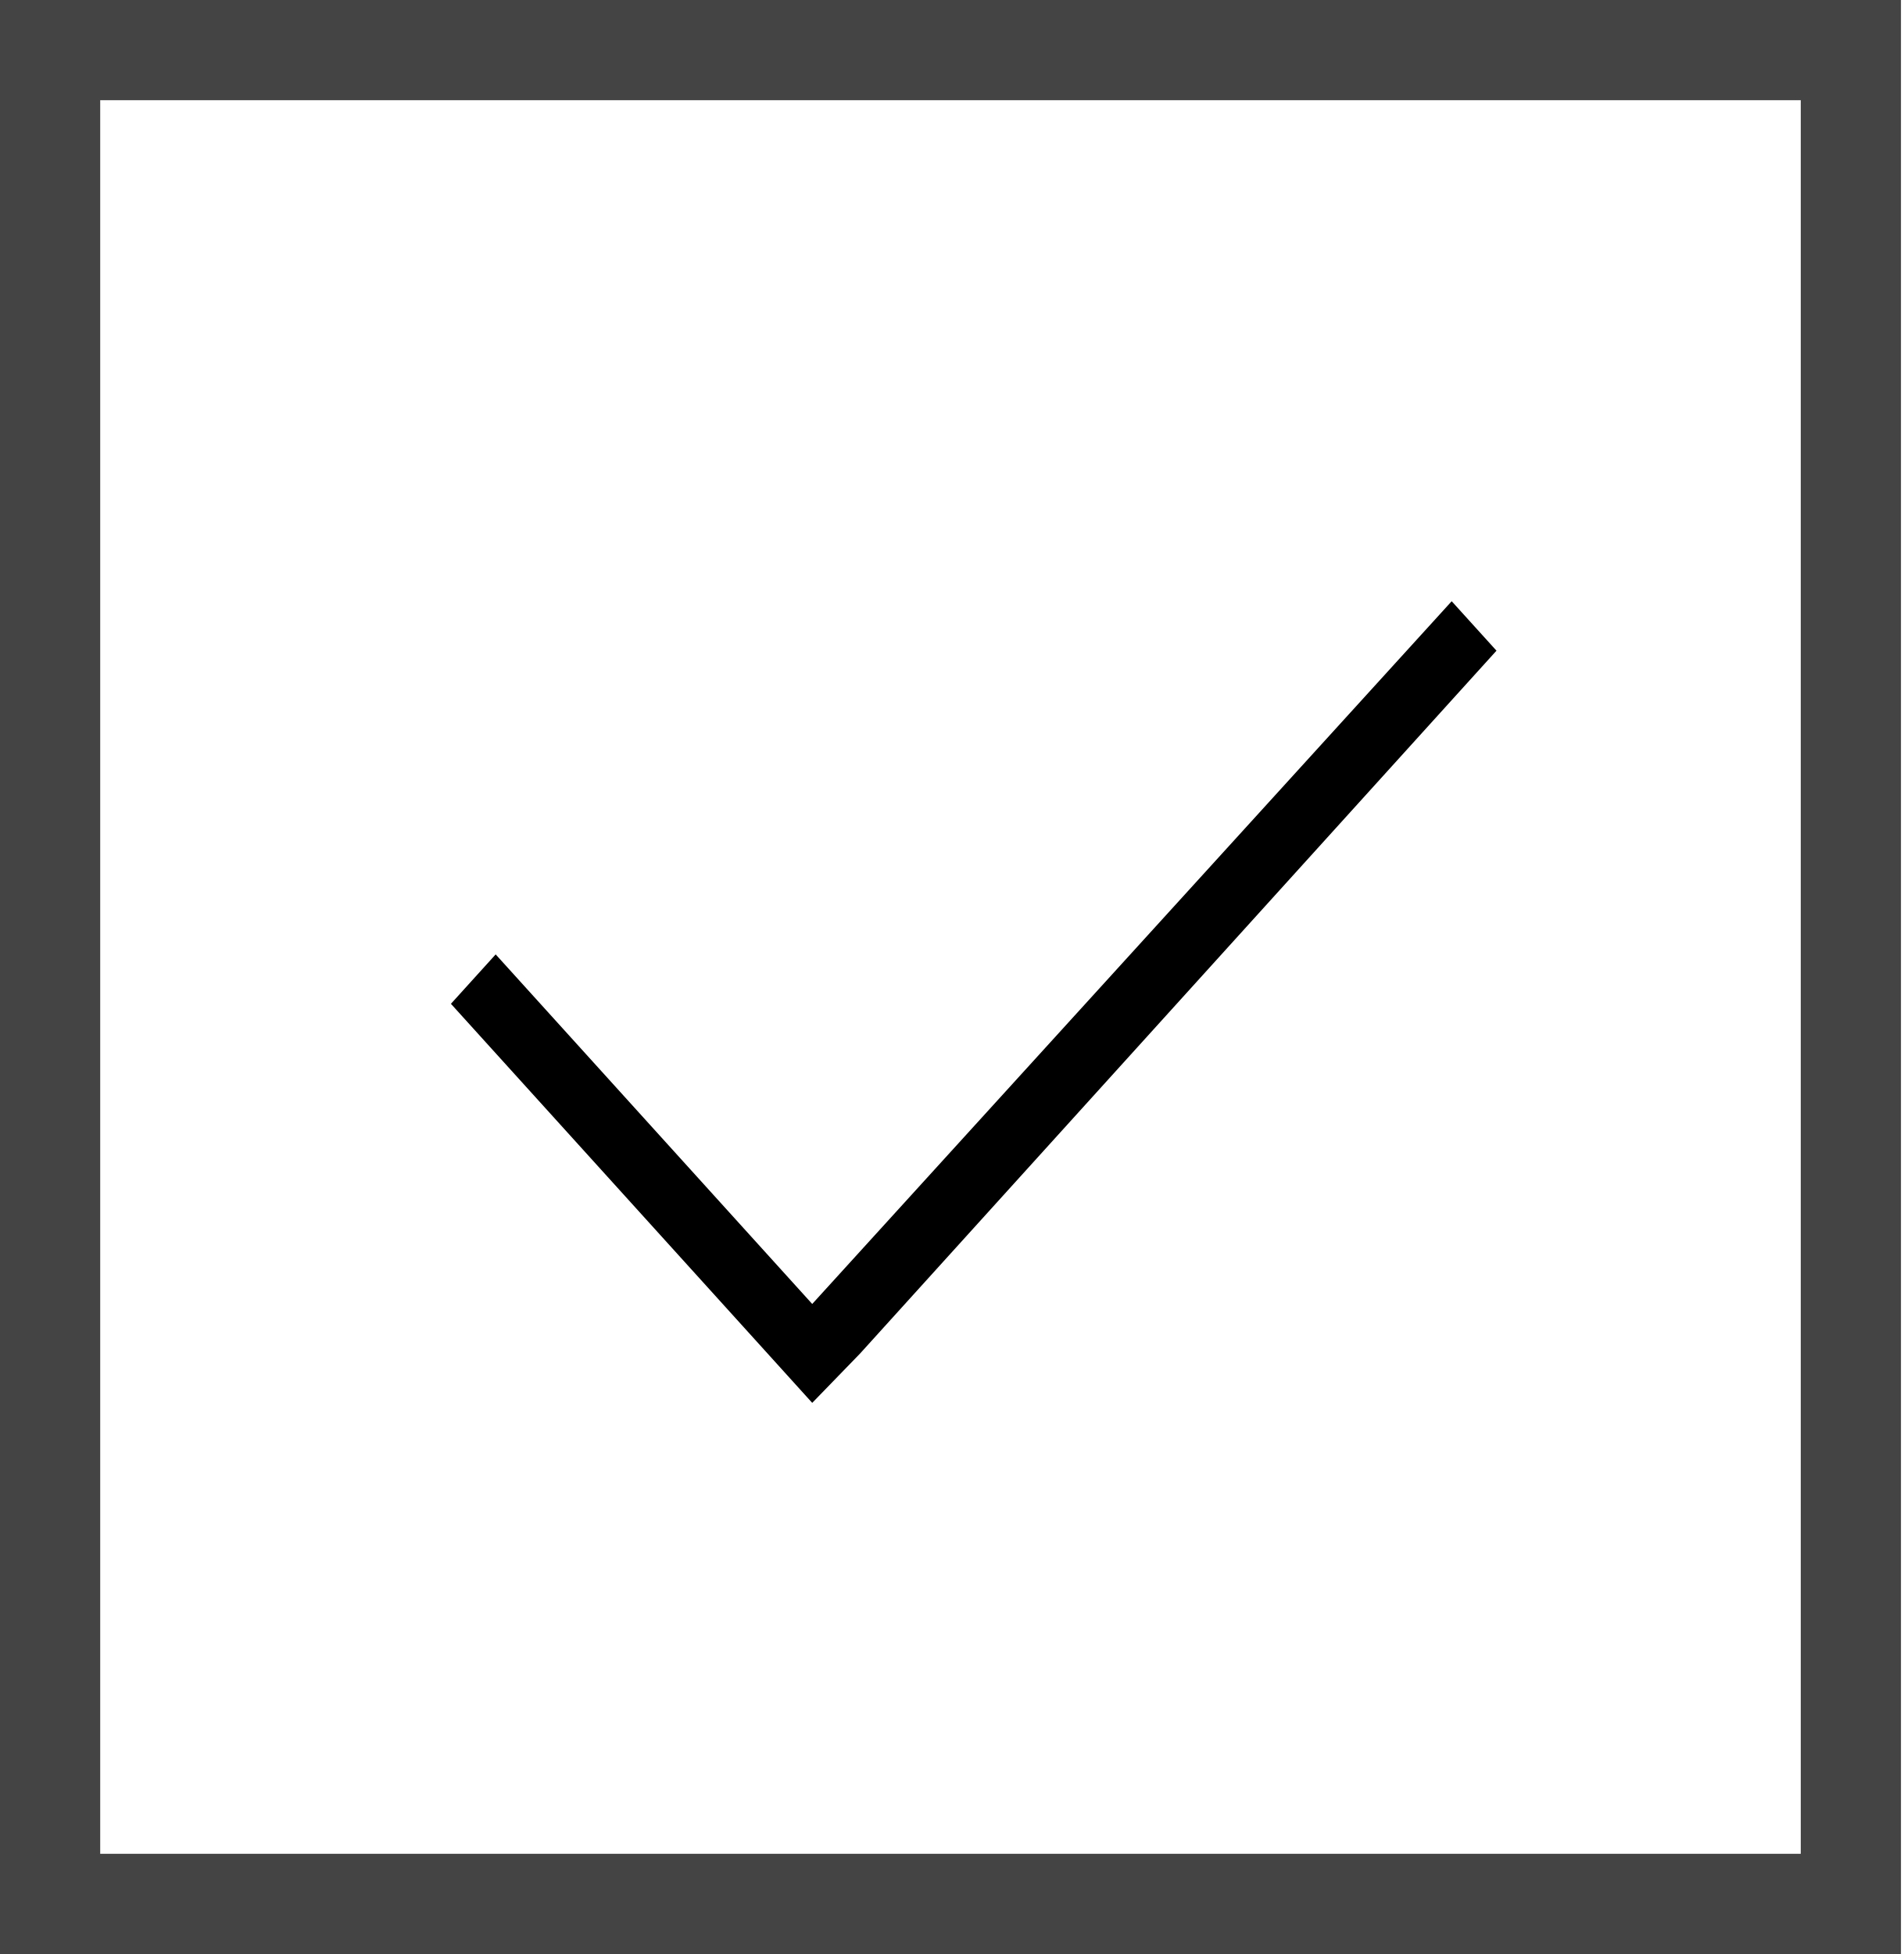
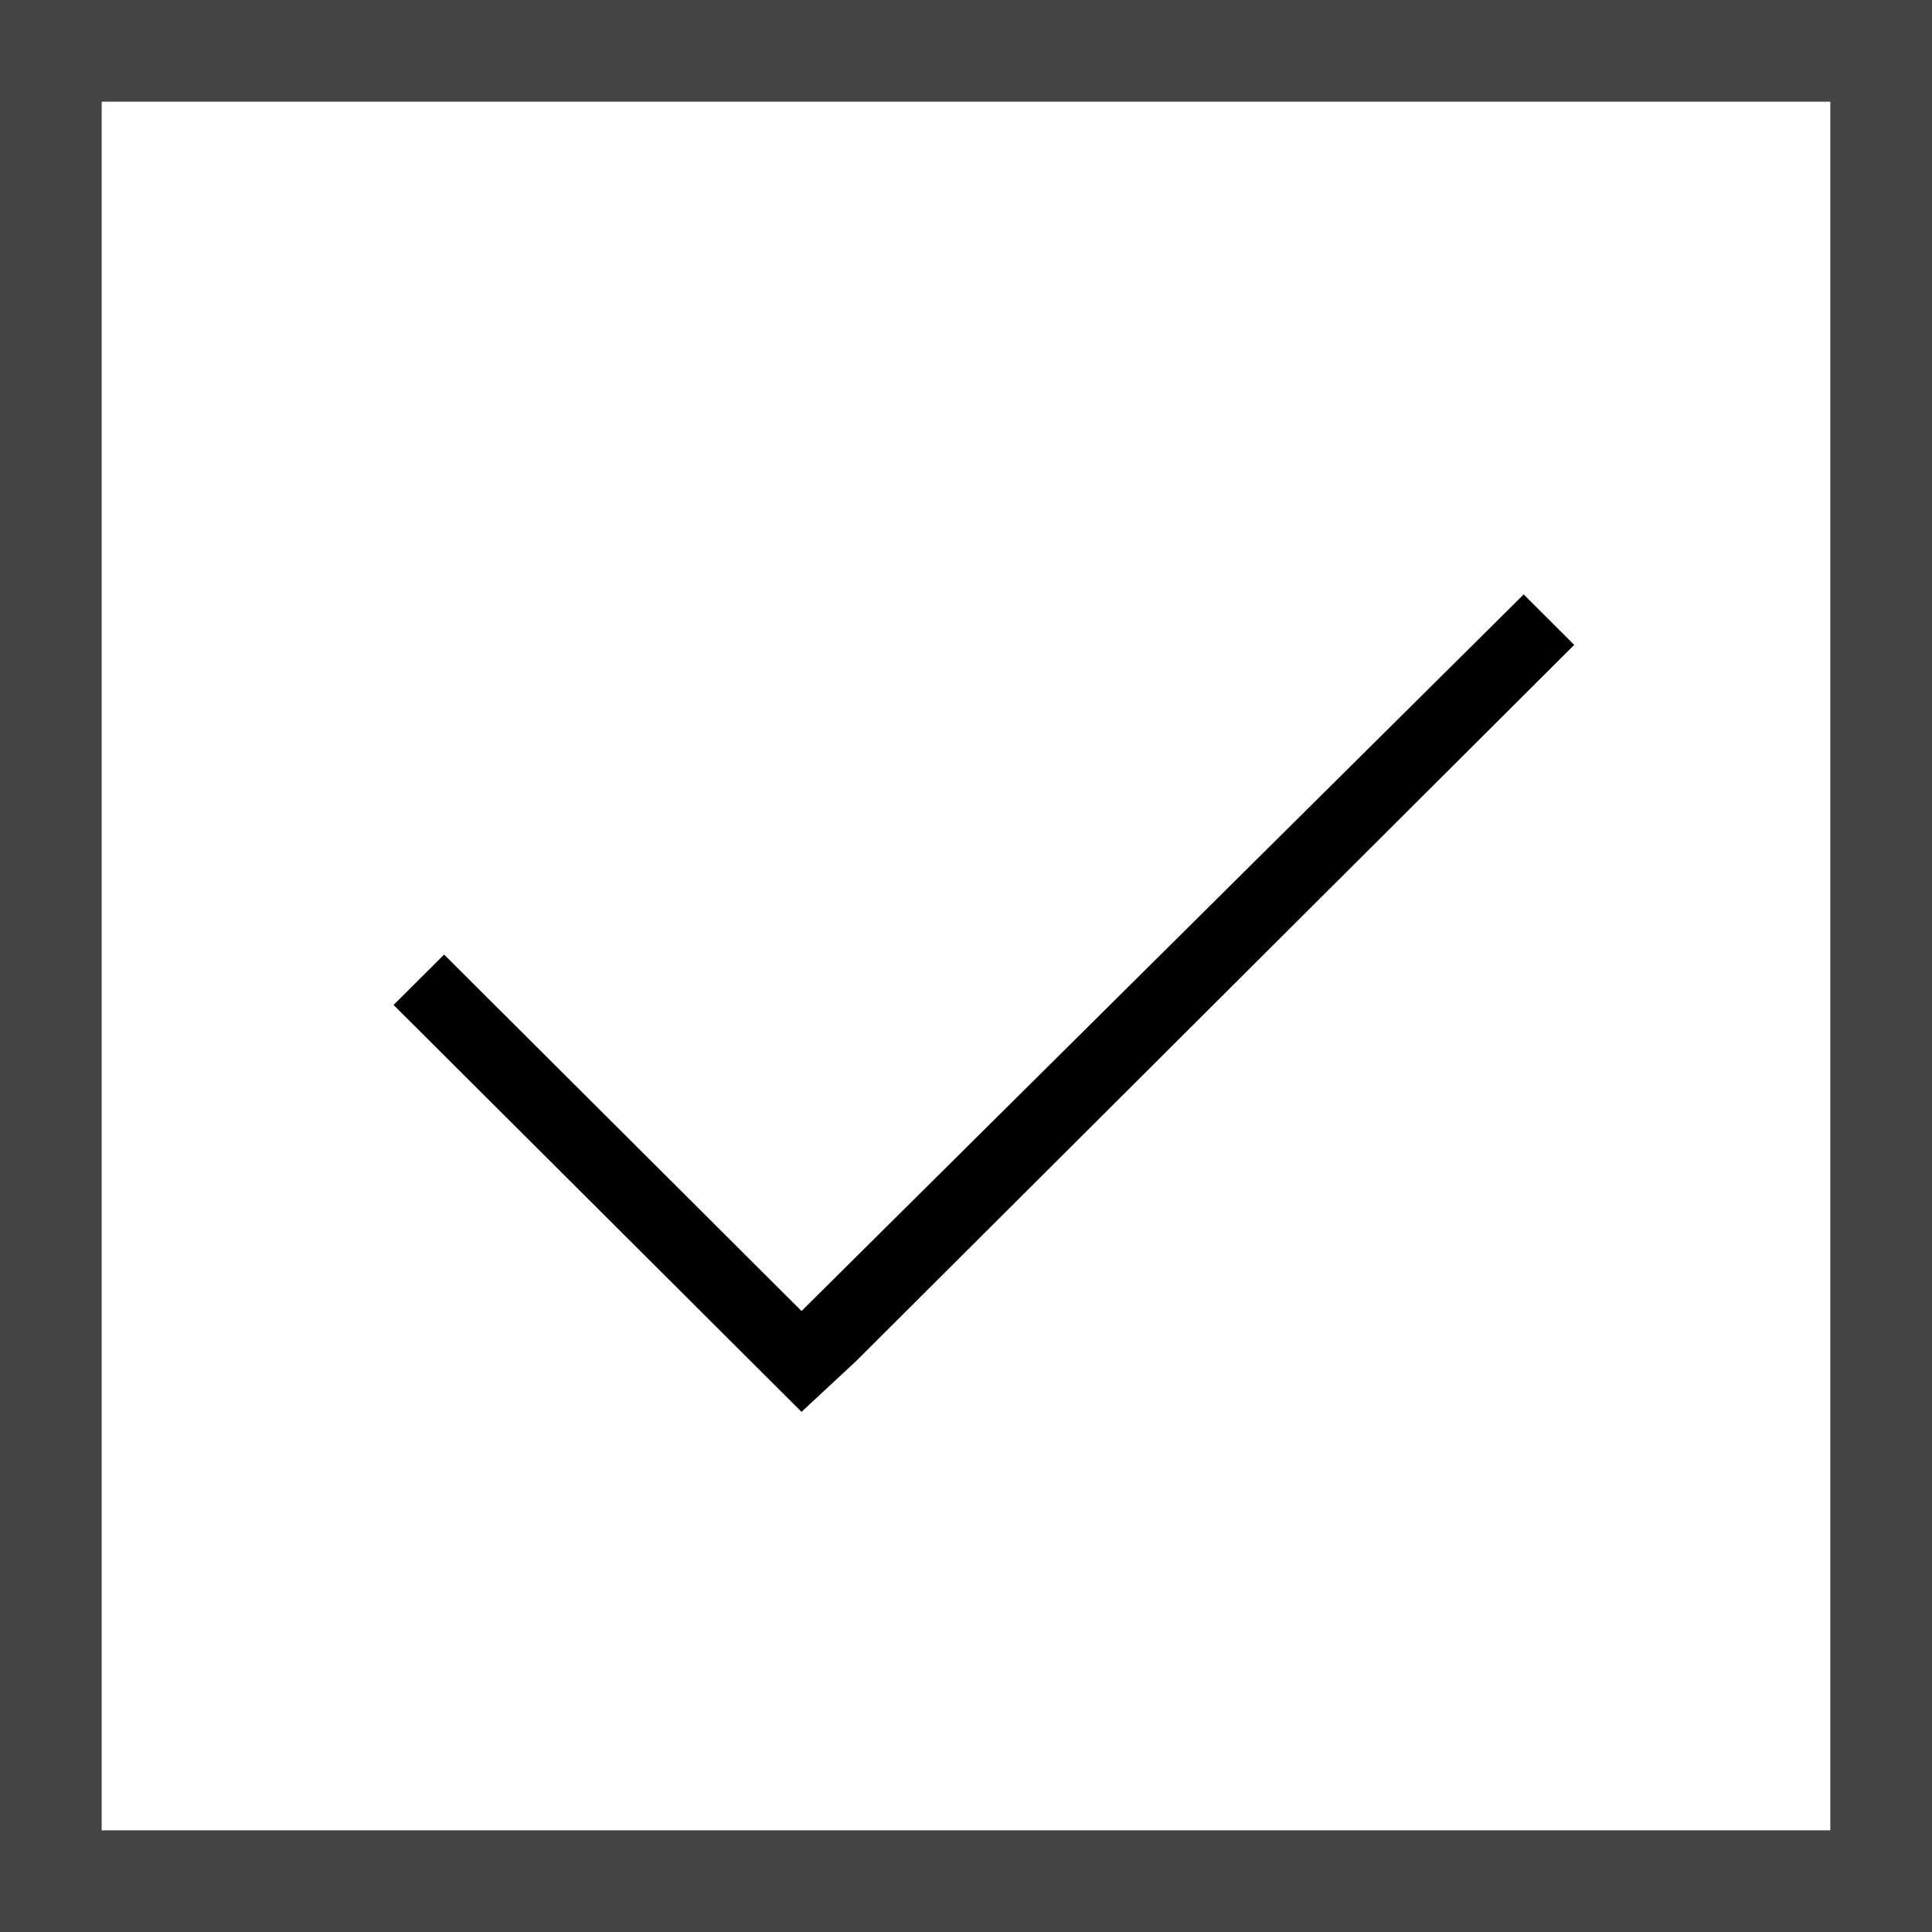
- <svg xmlns="http://www.w3.org/2000/svg" width="38" height="39" viewBox="0 0 38 39" fill="none">
-   <path d="M29.868 12.987L28.974 12L16.211 26.026L9.893 19.049L9 20.035L15.318 27.013L16.211 28L17.168 27.013L29.868 12.987Z" fill="black" />
-   <rect x="1" y="1" width="35.941" height="37" stroke="#444444" stroke-width="2" />
+ <svg xmlns="http://www.w3.org/2000/svg" width="38" height="38" viewBox="0 0 38 38" fill="none">
+   <rect x="1" y="1" width="36" height="36" stroke="#444444" stroke-width="2" />
+   <path d="M30.963 12.684L29.969 11.692L15.765 25.786L8.735 18.775L7.741 19.766L14.771 26.778L15.765 27.769L16.831 26.778L30.963 12.684Z" fill="black" />
</svg>
